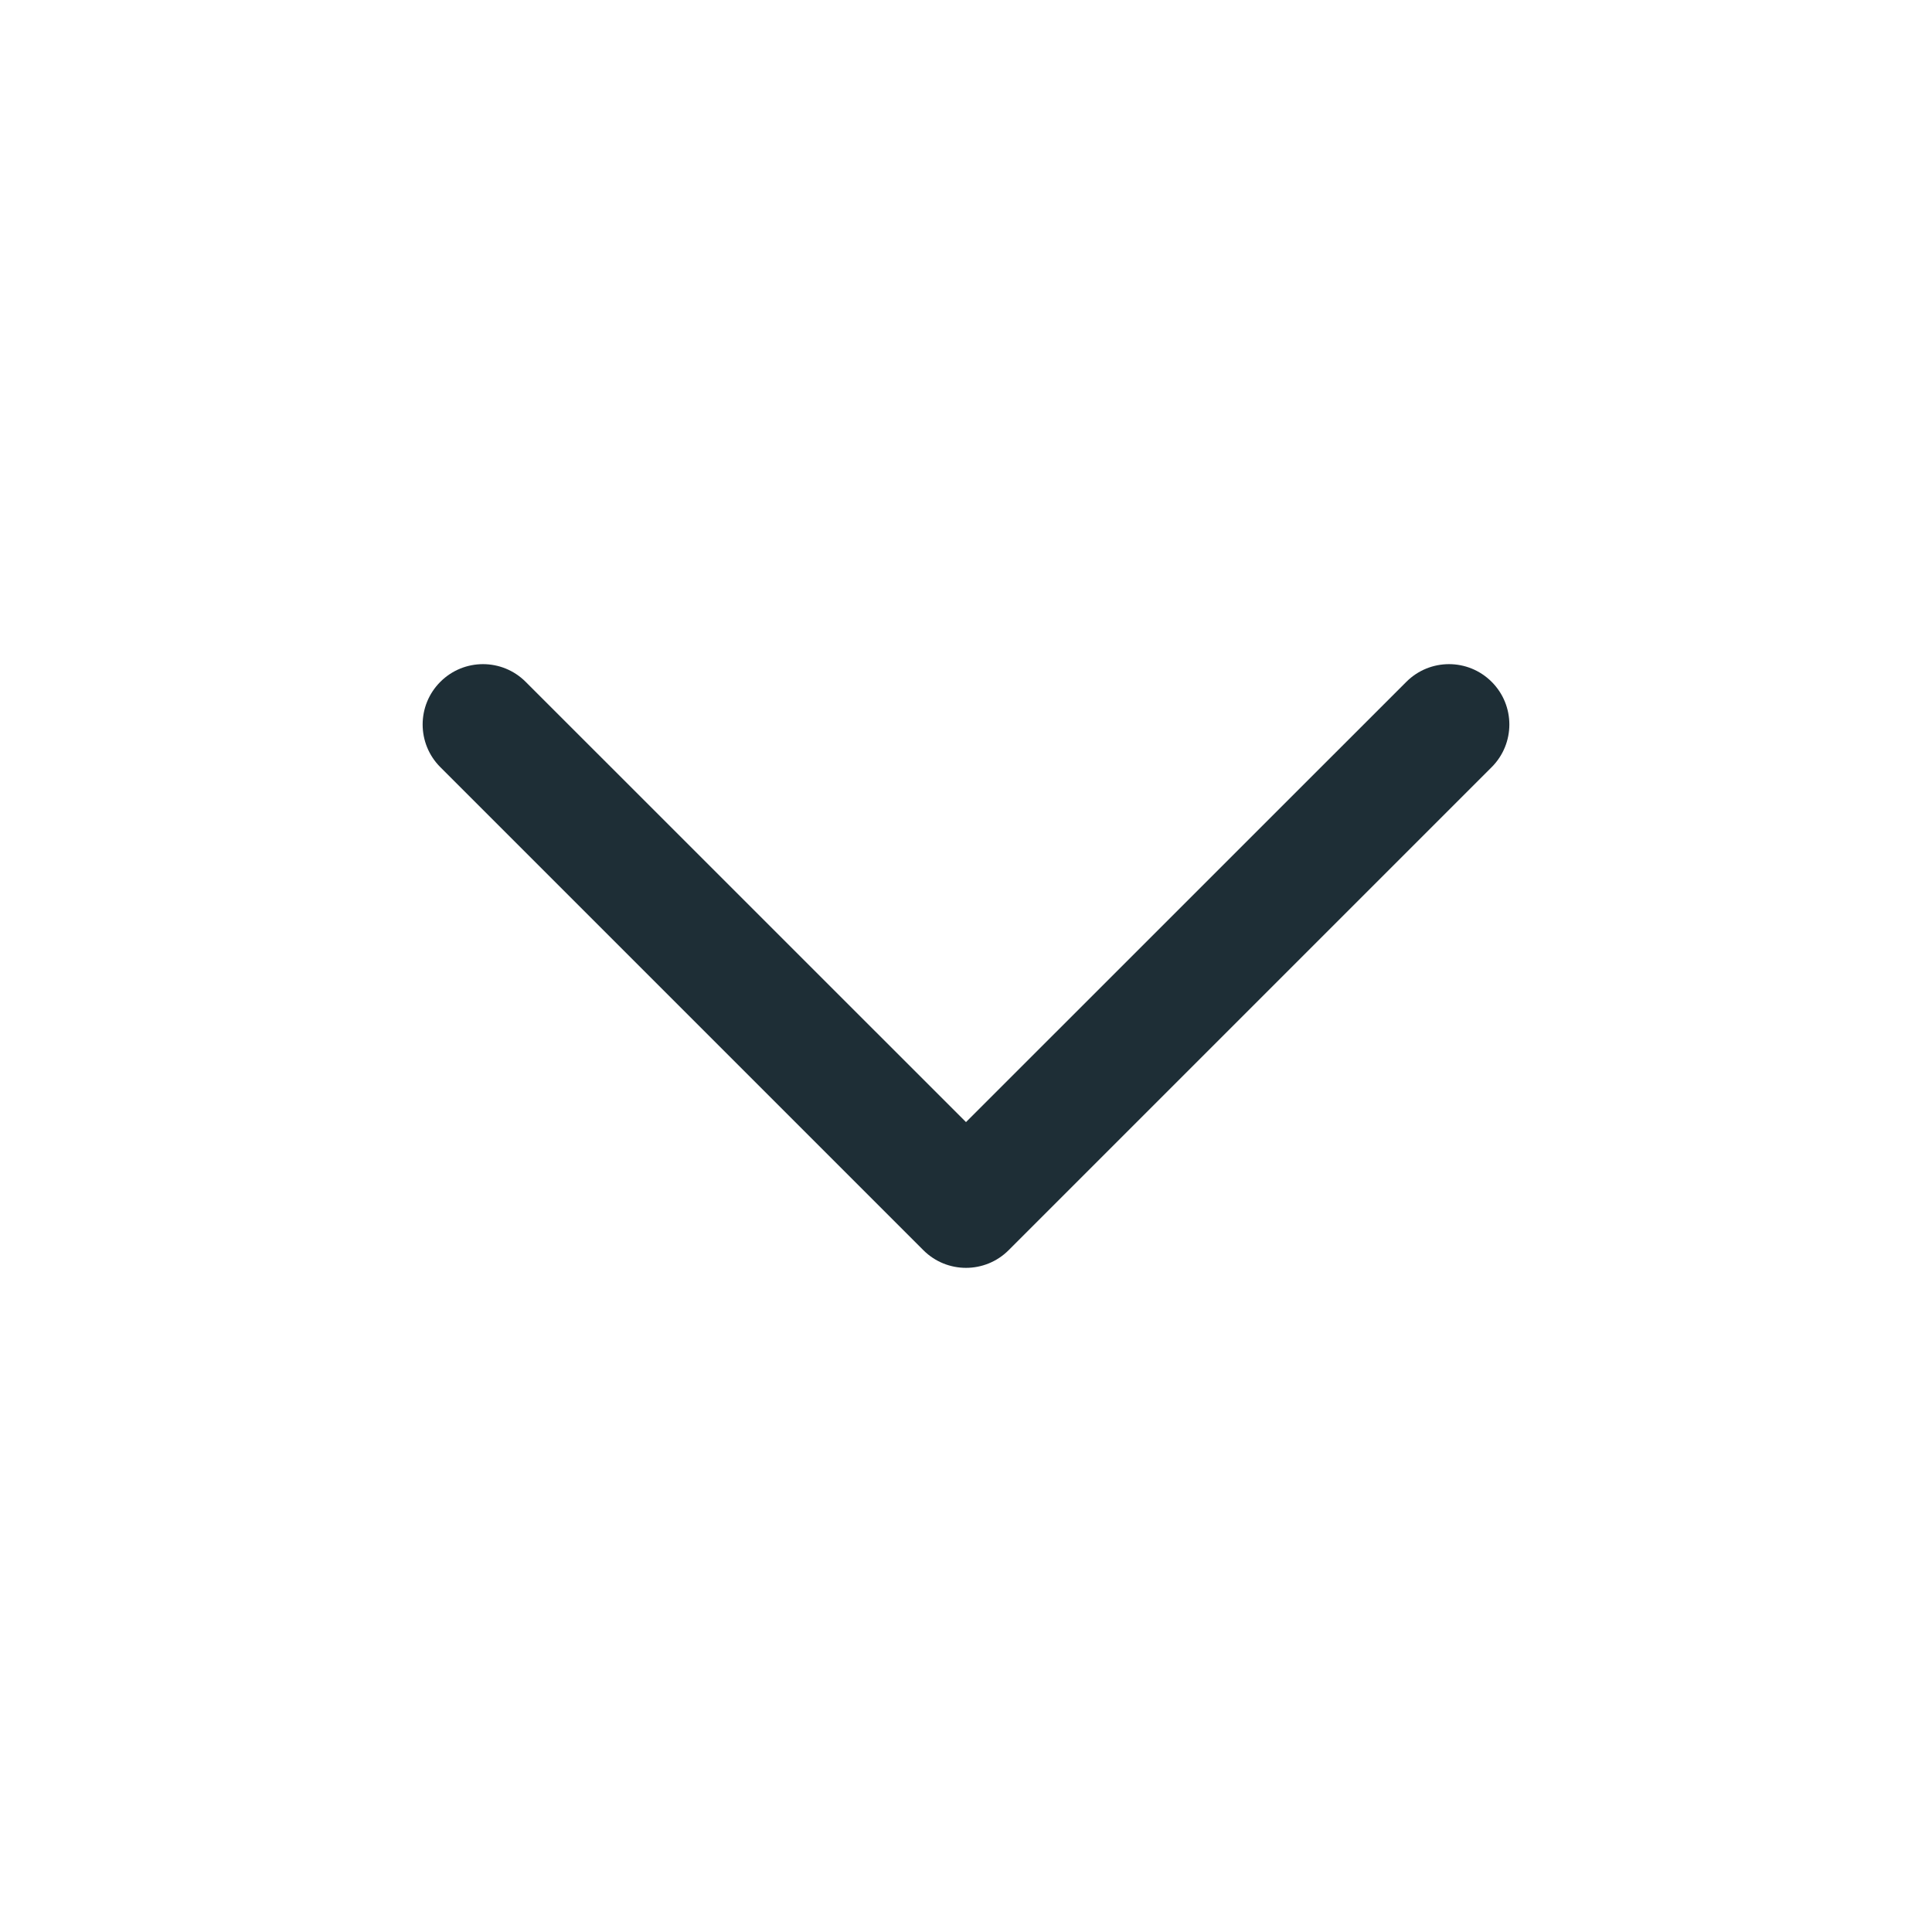
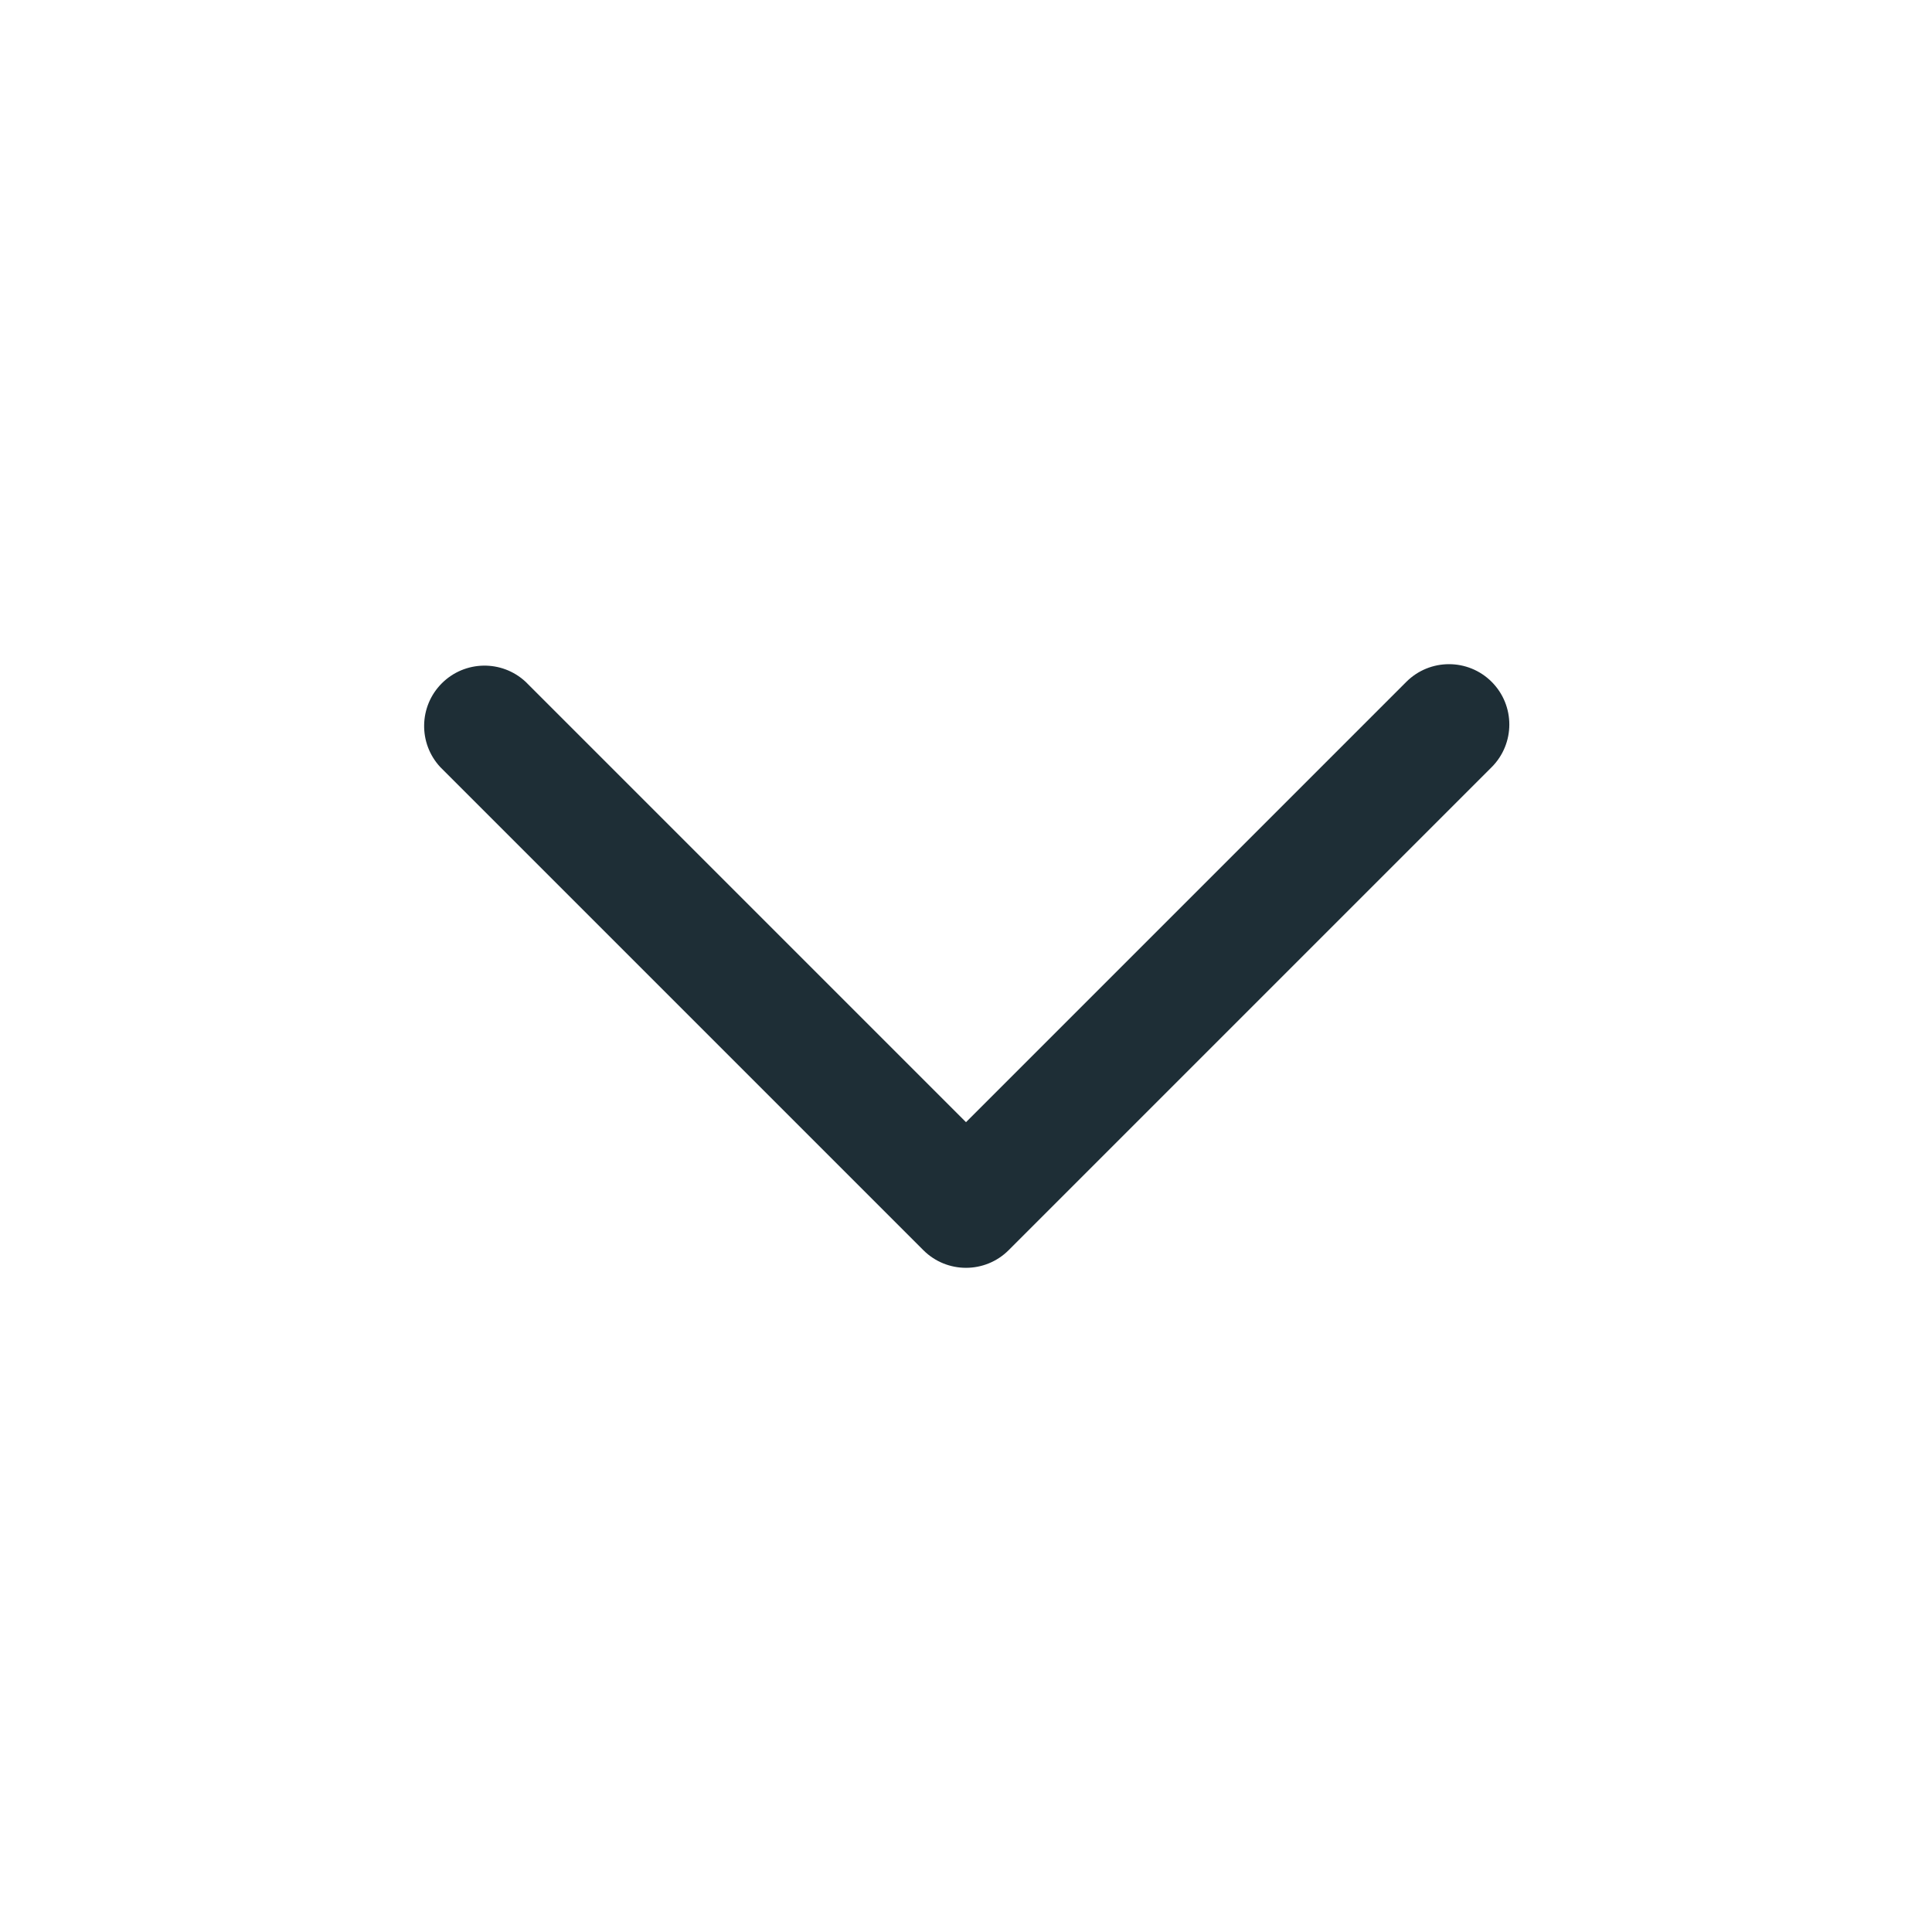
- <svg xmlns="http://www.w3.org/2000/svg" width="24" height="24" viewBox="0 0 24 24" fill="none">
-   <path fill-rule="evenodd" clip-rule="evenodd" d="M18.53 8.47C18.823 8.763 18.823 9.237 18.53 9.53L12.53 15.53C12.237 15.823 11.763 15.823 11.47 15.53L5.47 9.53C5.177 9.237 5.177 8.763 5.47 8.47C5.763 8.177 6.237 8.177 6.53 8.47L12 13.939L17.47 8.47C17.763 8.177 18.237 8.177 18.53 8.47Z" fill="#1E2E36" />
+ <svg xmlns="http://www.w3.org/2000/svg" width="24" height="24" fill="none">
+   <path fill-rule="evenodd" clip-rule="evenodd" d="M18.53 8.47a.75.75 0 010 1.06l-6 6a.75.75 0 01-1.06 0l-6-6a.75.75 0 011.06-1.06L12 13.94l5.47-5.47a.75.75 0 011.06 0z" fill="#1E2E36" />
</svg>
